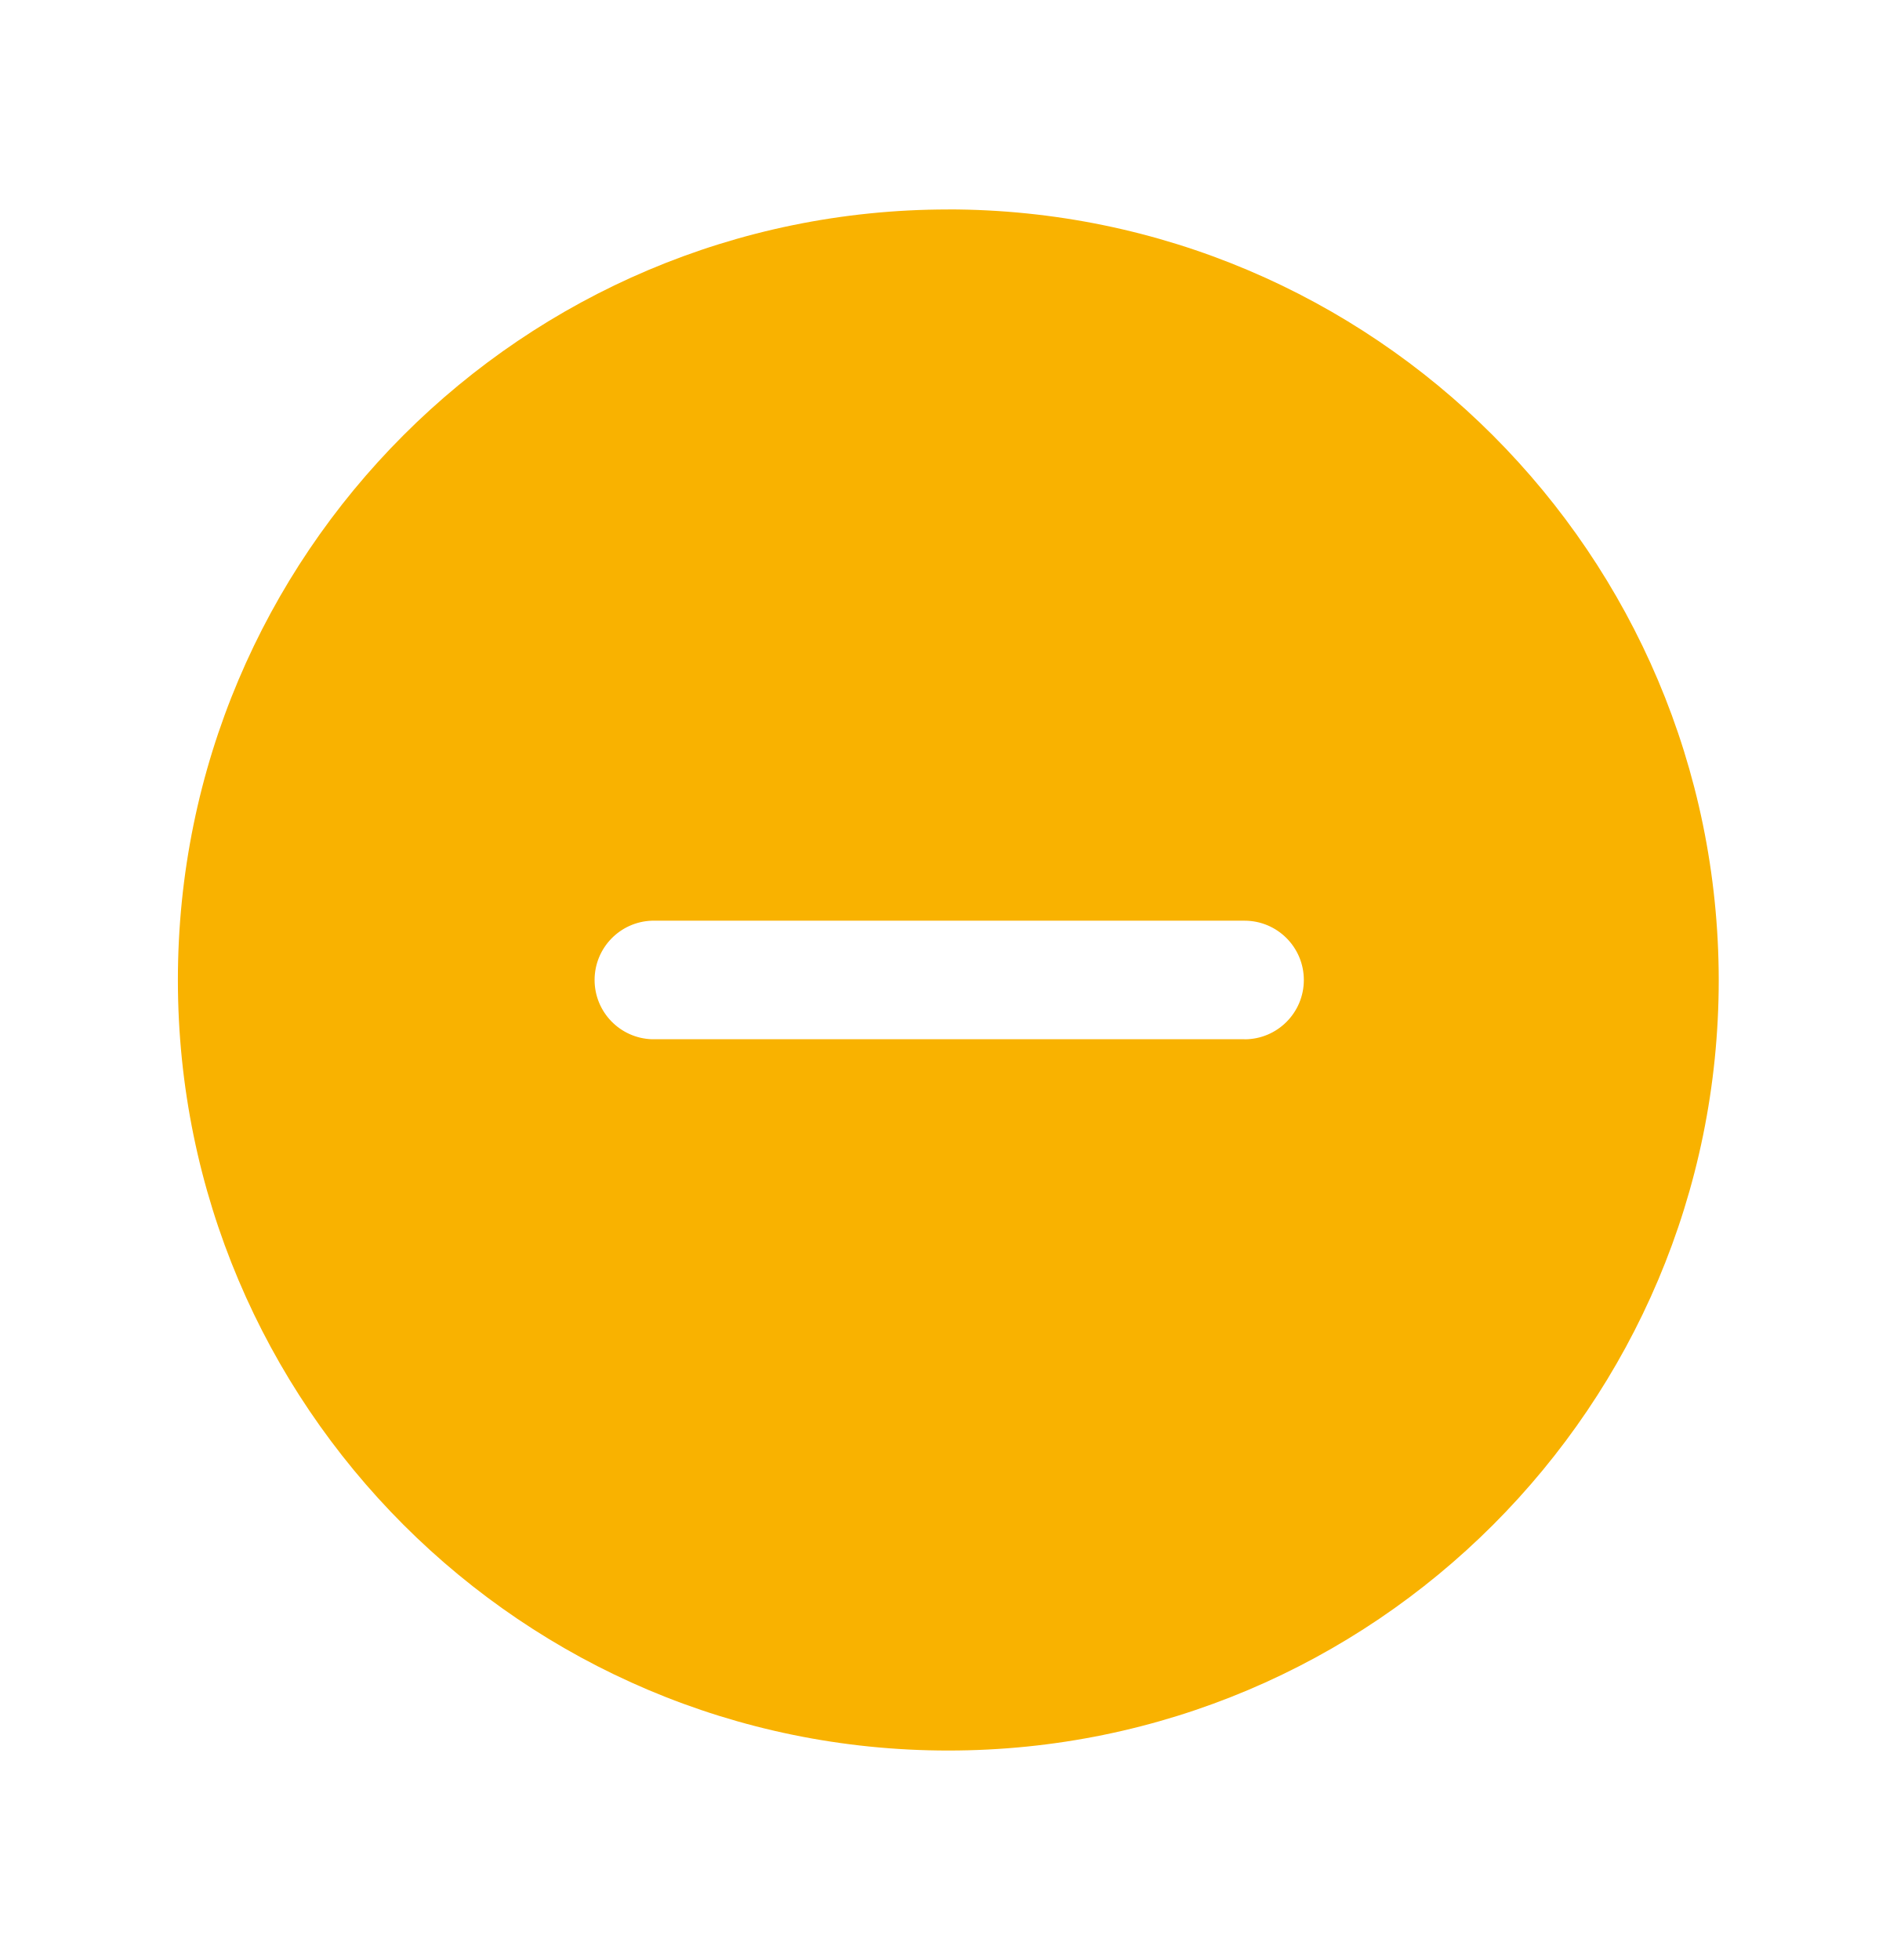
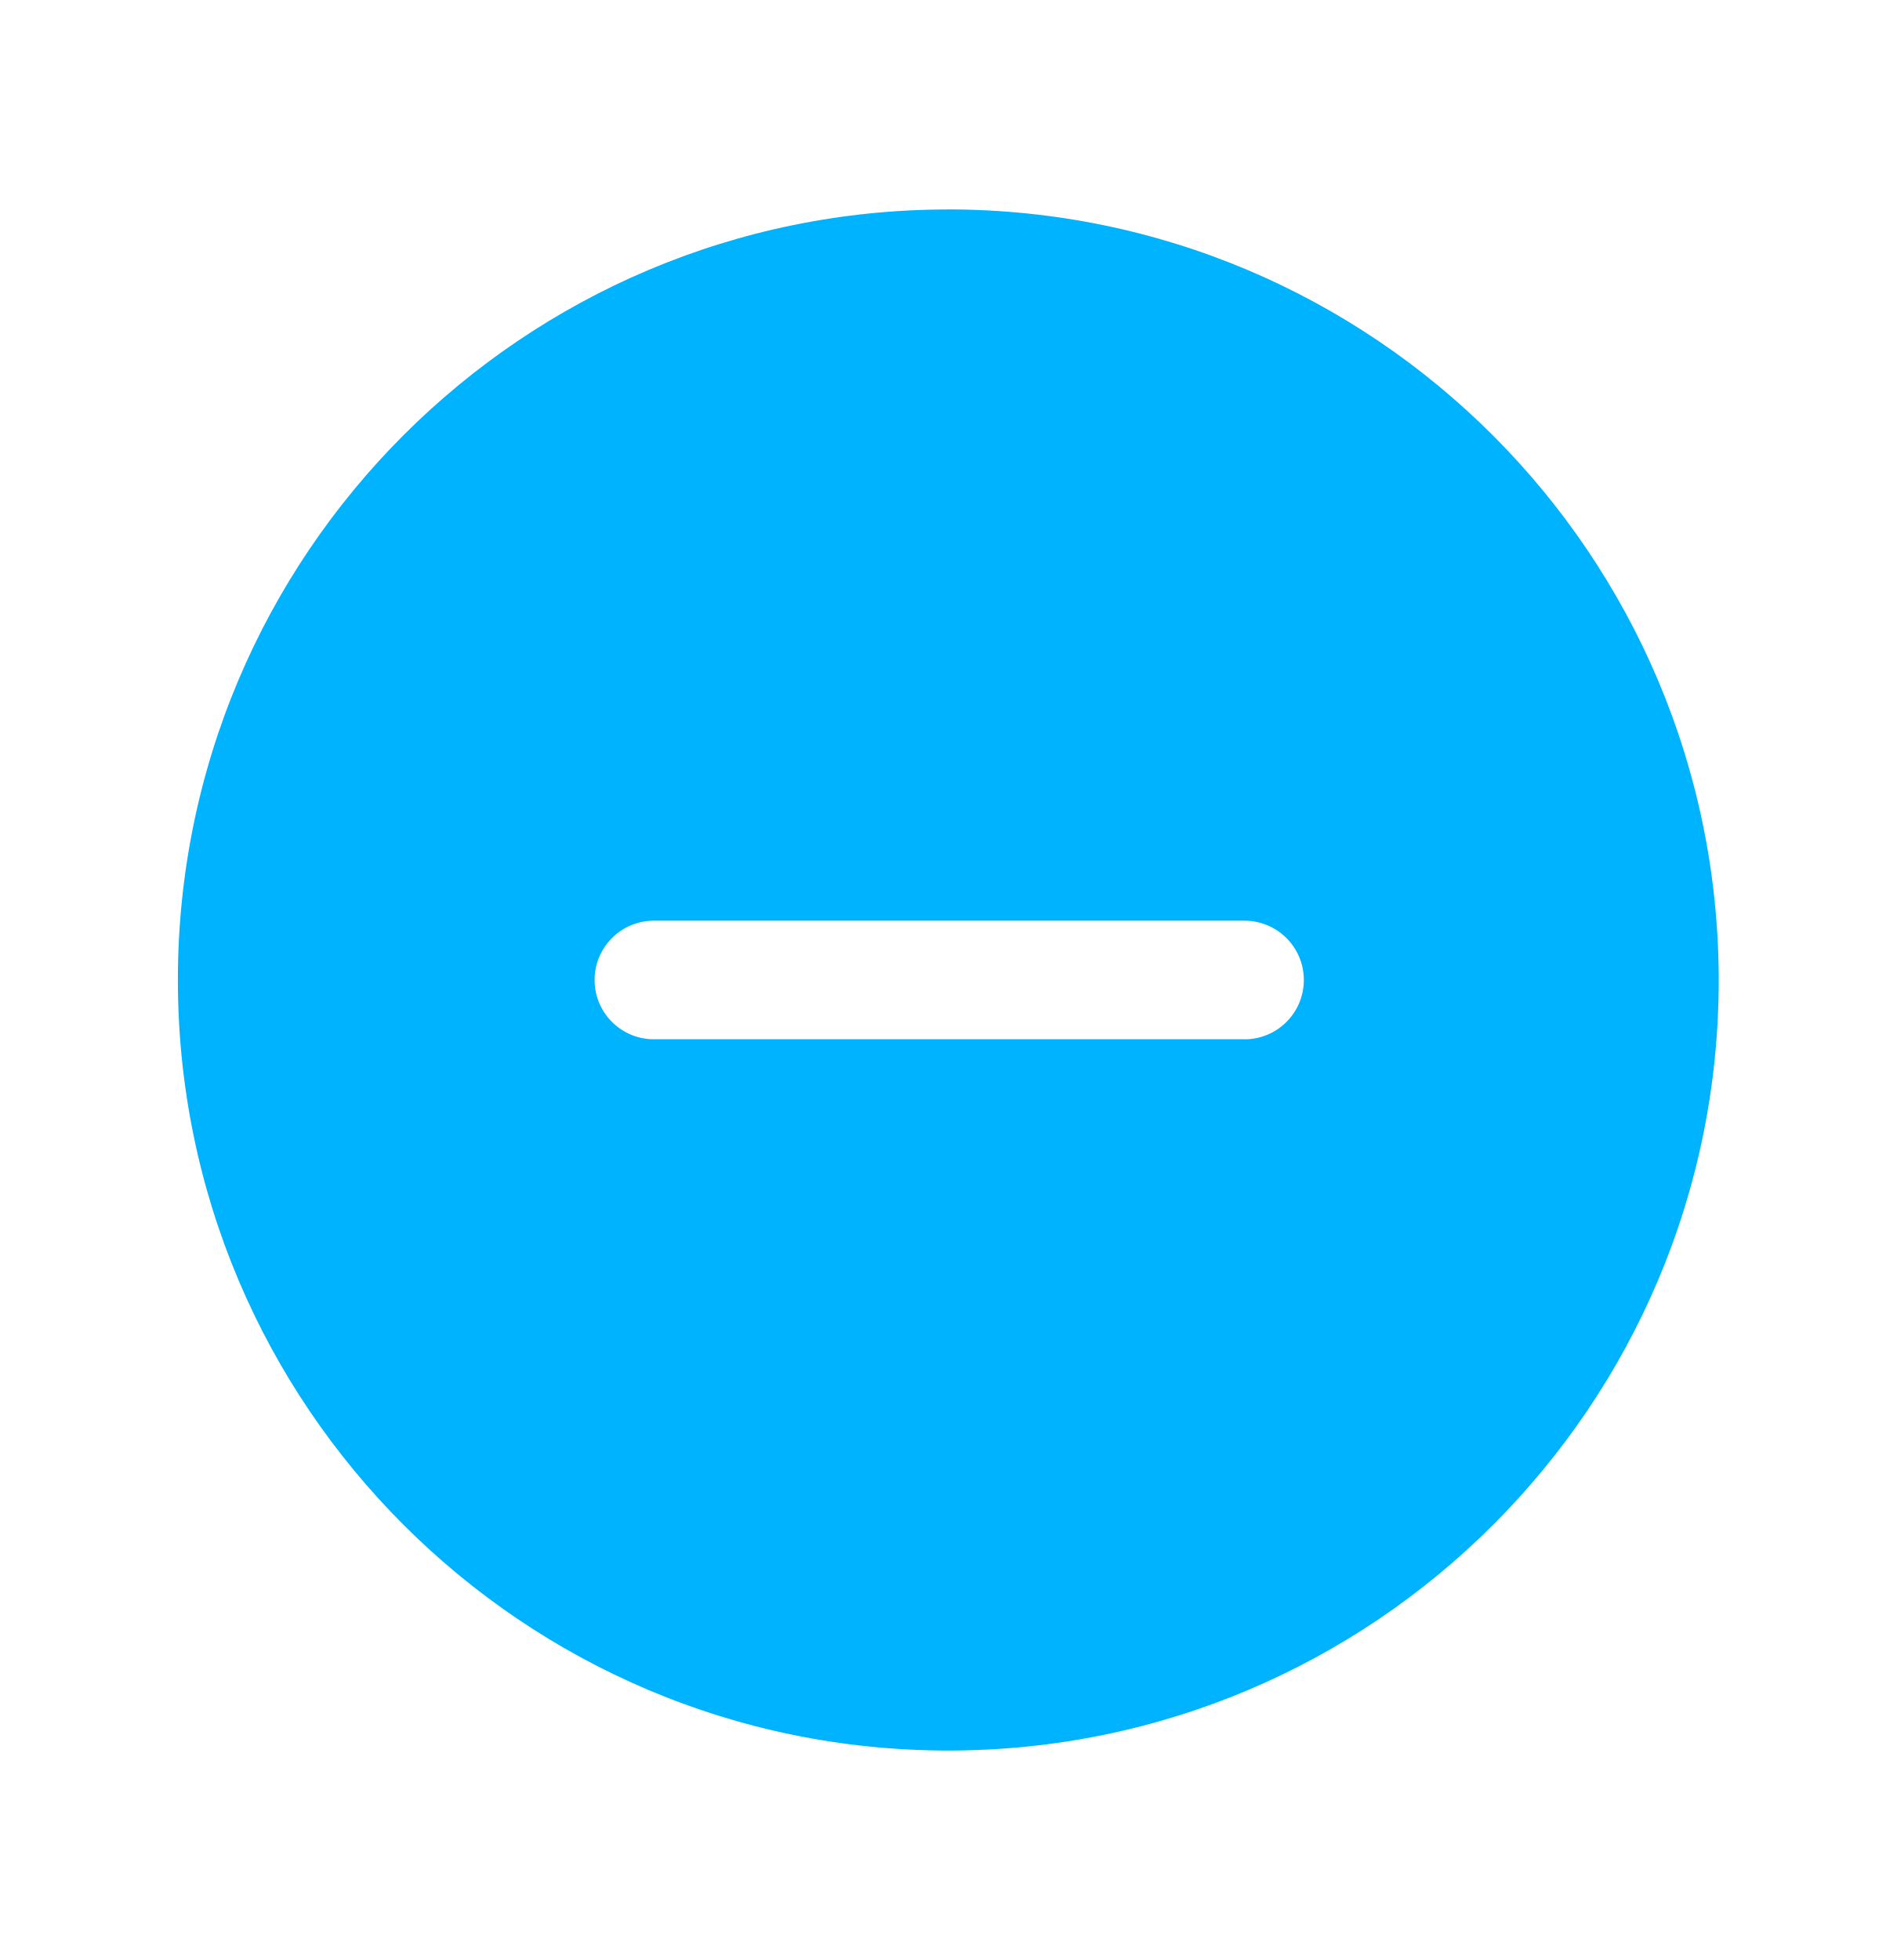
<svg xmlns="http://www.w3.org/2000/svg" width="30" height="31" fill="none" viewBox="0 0 30 31">
-   <path fill="#F9B200" d="M15 3.313A12.187 12.187 0 1 0 27.188 15.5 12.2 12.2 0 0 0 15 3.312Zm4.688 13.124h-9.375a.938.938 0 0 1 0-1.875h9.374a.938.938 0 0 1 0 1.876Z" />
+   <path fill="#00b3ff" d="M15 3.313A12.187 12.187 0 1 0 27.188 15.5 12.2 12.2 0 0 0 15 3.312Zm4.688 13.124h-9.375a.938.938 0 0 1 0-1.875h9.374a.938.938 0 0 1 0 1.876Z" />
</svg>
